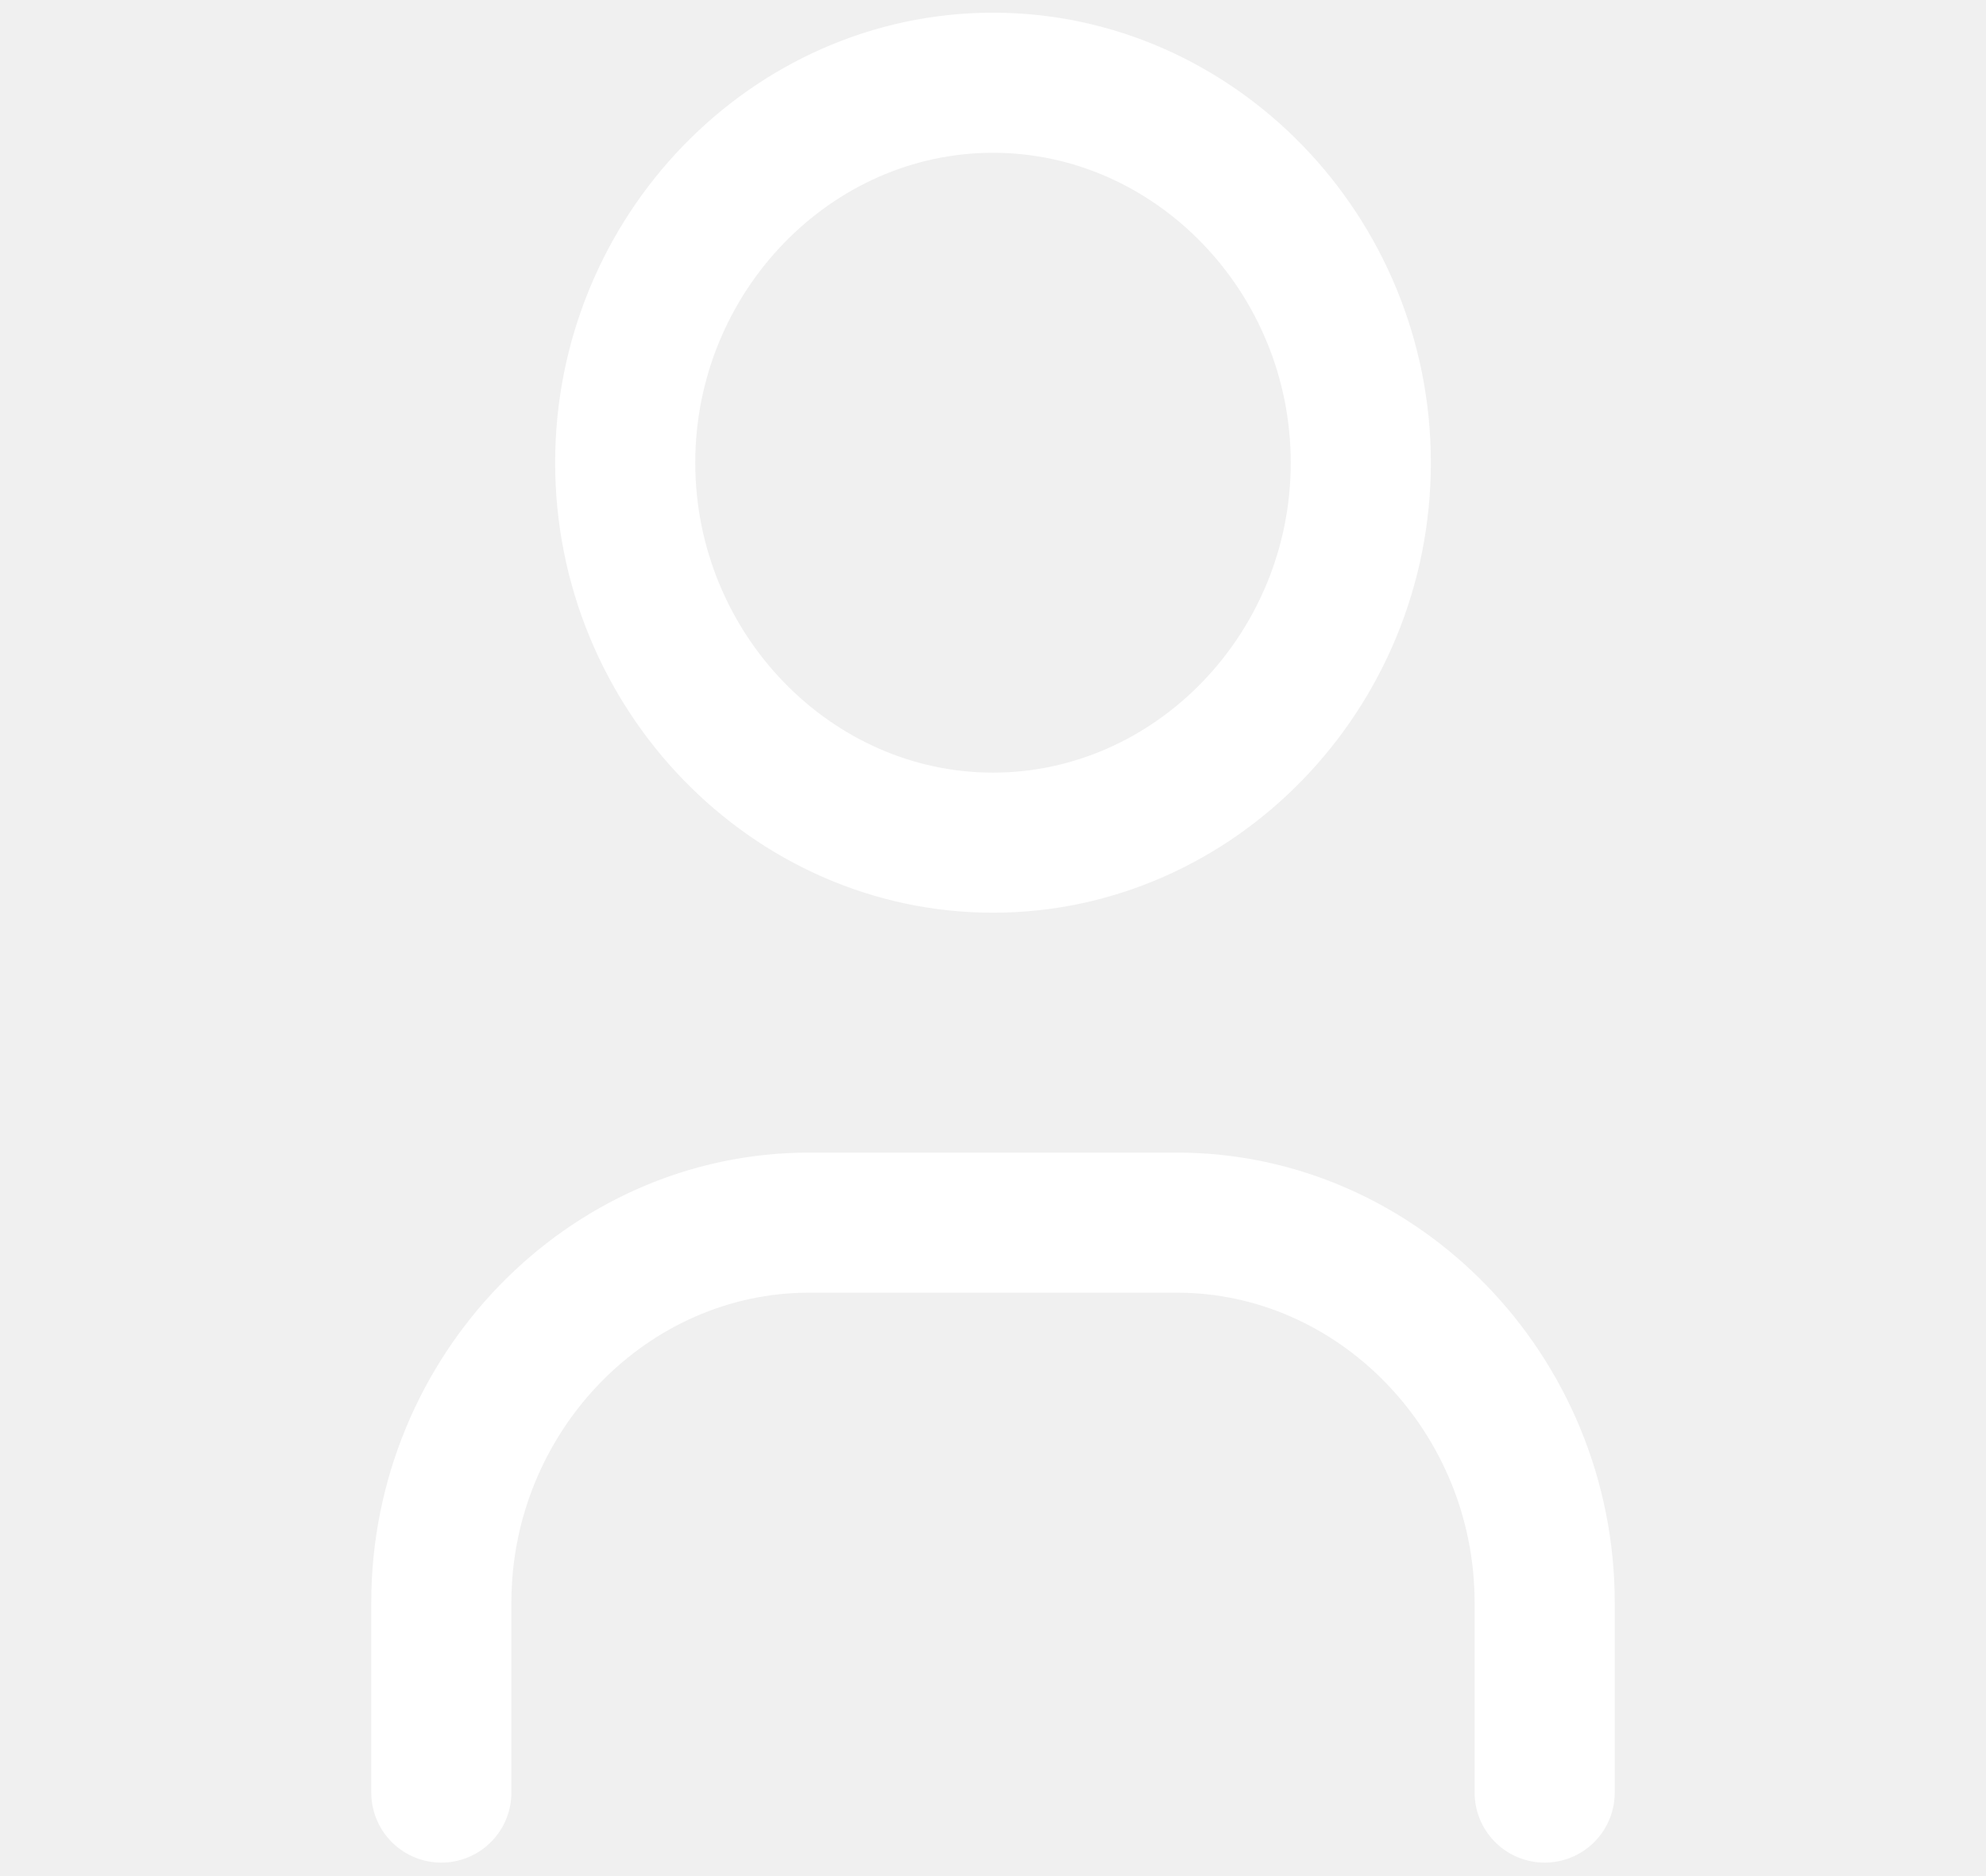
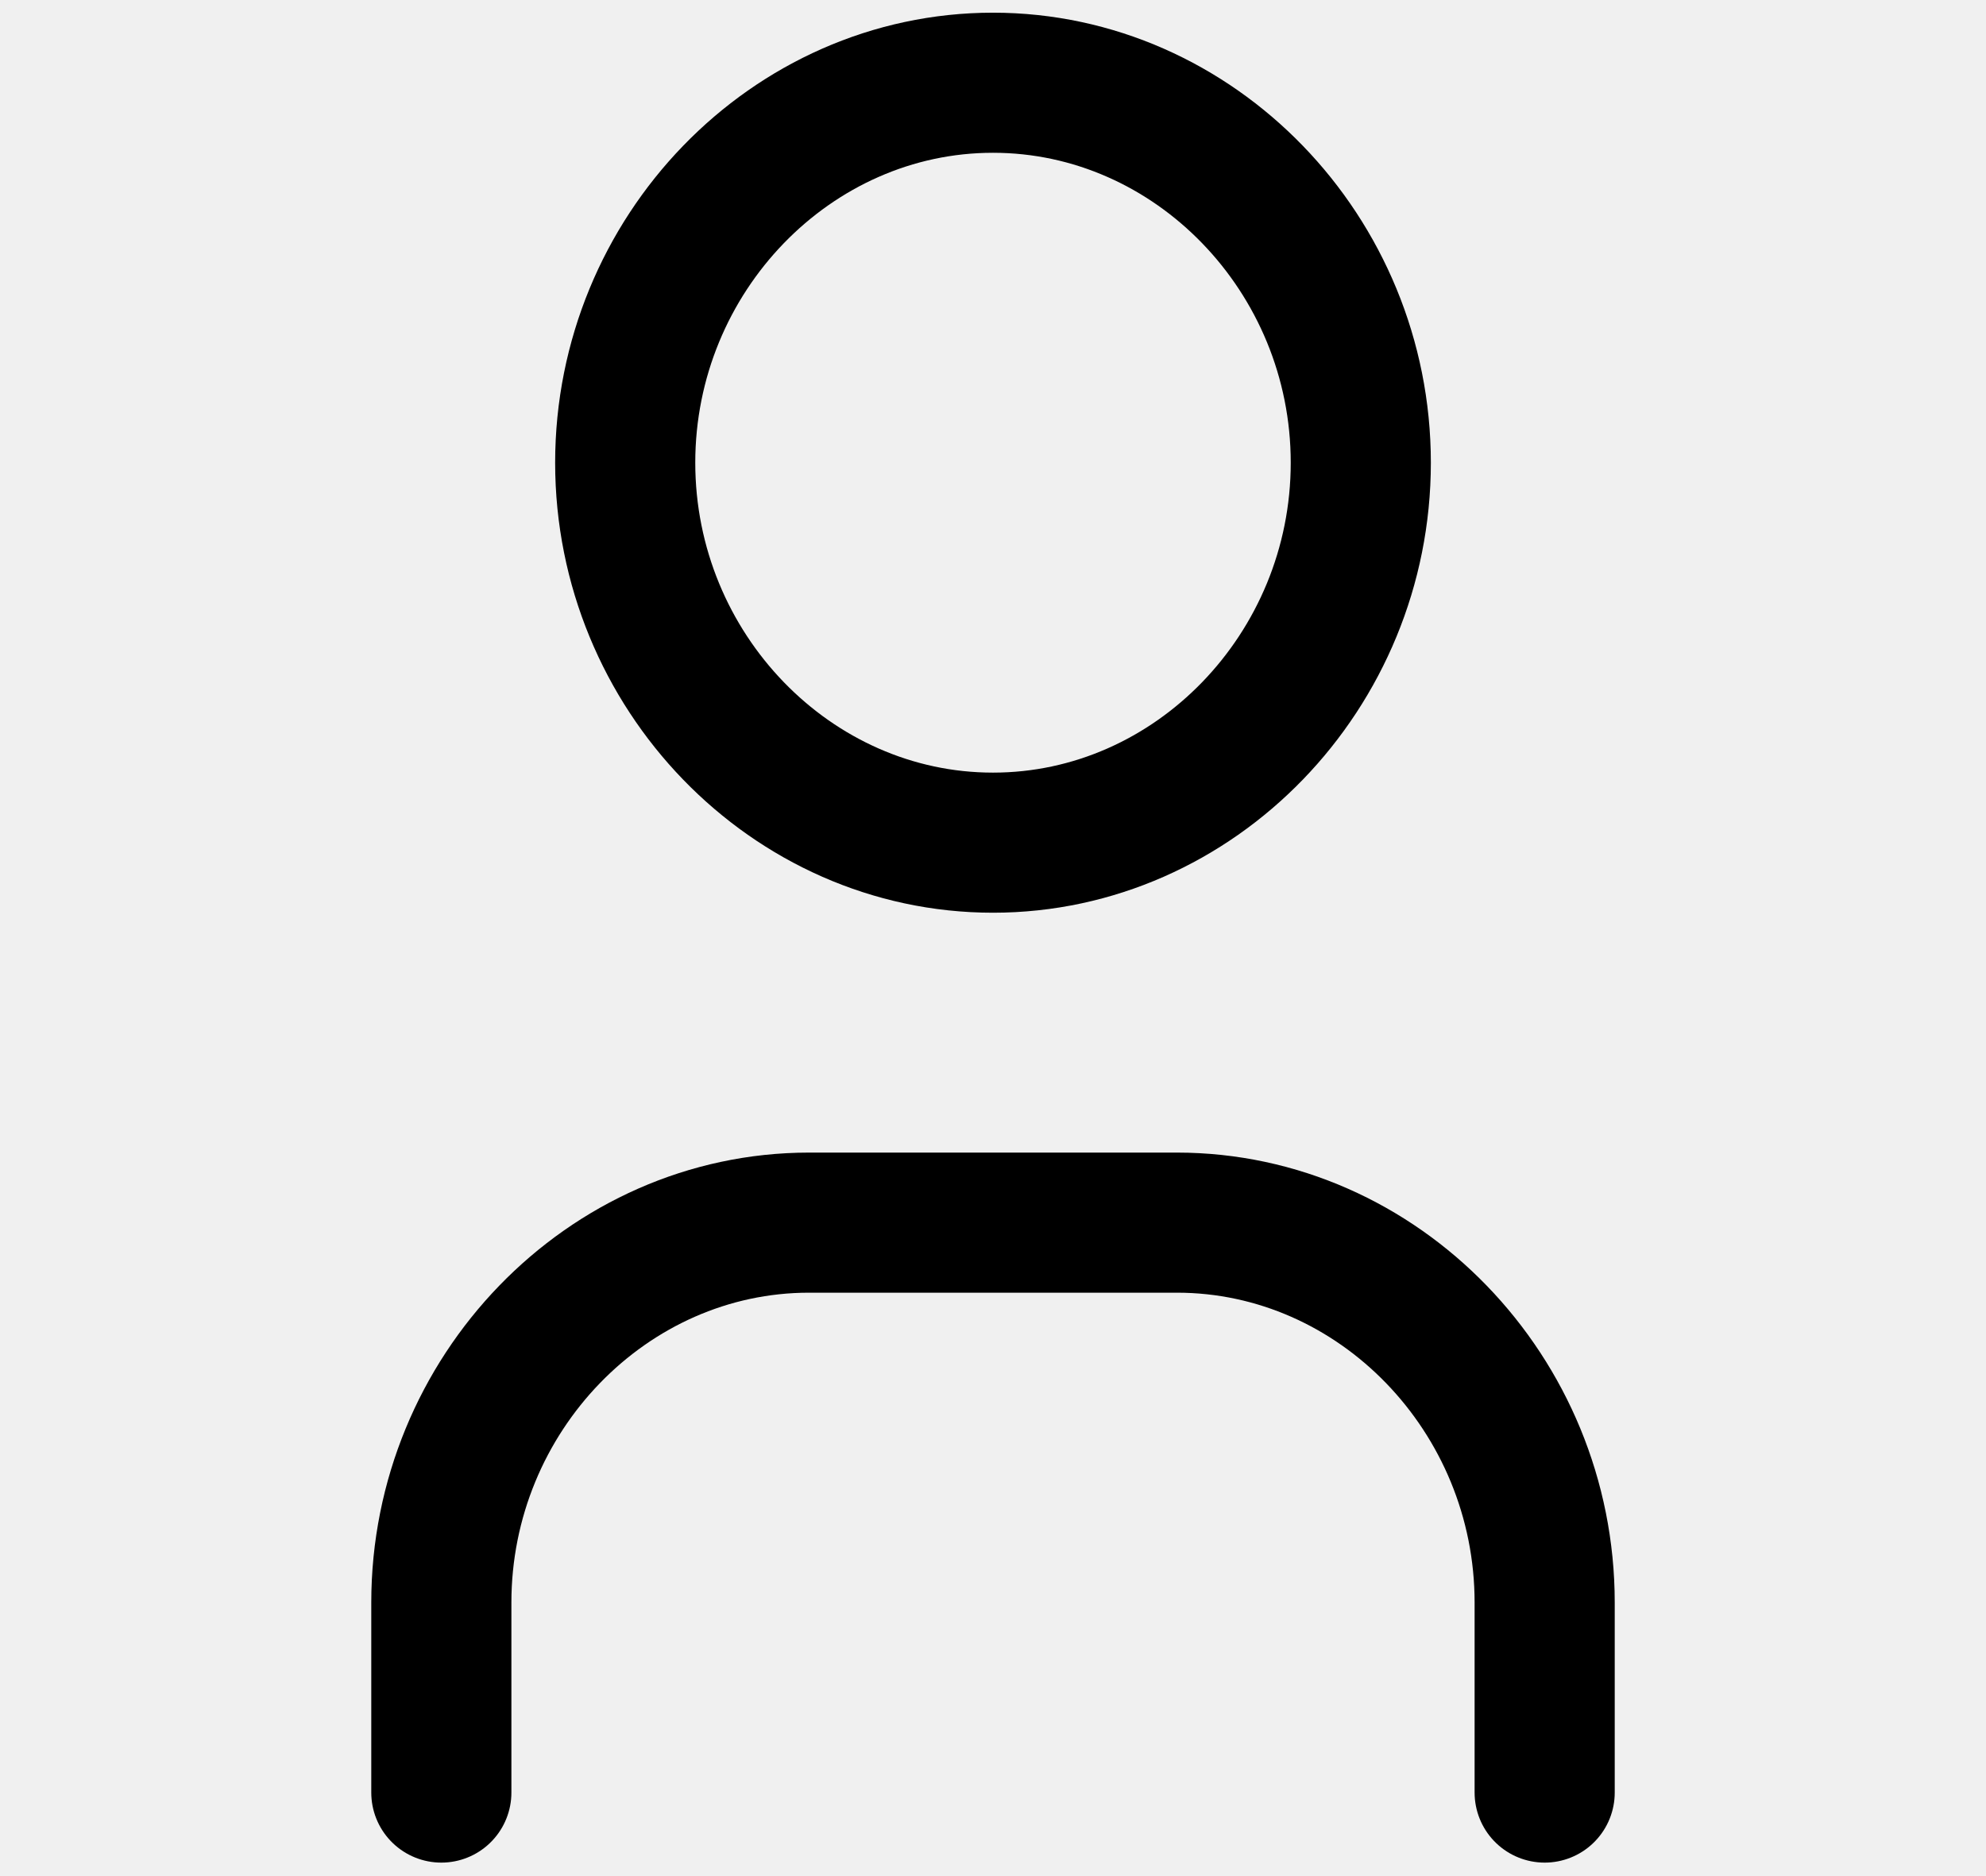
- <svg width="100%" height="100%" viewBox="0 0 36 34" style="fill-rule:evenodd;clip-rule:evenodd;stroke-linecap:round;stroke-linejoin:round;">
-   <path d="M11.333,8.389C11.333,12.168 14.343,15.278 18,15.278C21.657,15.278 24.667,12.168 24.667,8.389C24.667,4.61 21.657,1.5 18,1.5C14.343,1.5 11.333,4.61 11.333,8.389" style="fill:none;fill-rule:nonzero;stroke:#fff;stroke-width:2.54px;" />
-   <path d="M8,32.5L8,29.056C8,25.276 11.009,22.167 14.667,22.167L21.333,22.167C24.991,22.167 28,25.276 28,29.056L28,32.5" style="fill:none;fill-rule:nonzero;stroke:#fff;stroke-width:2.54px;" />
+ <svg width="100%" height="100%" viewBox="0 0 36 34" stroke="currentColor" fill="none" style="fill-rule:evenodd;clip-rule:evenodd;stroke-linecap:round;stroke-linejoin:round;">
+   <path d="M11.333,8.389C11.333,12.168 14.343,15.278 18,15.278C21.657,15.278 24.667,12.168 24.667,8.389C24.667,4.61 21.657,1.5 18,1.5C14.343,1.5 11.333,4.61 11.333,8.389" style="fill-rule:nonzero;stroke-width:2.54px;" />
+   <path d="M8,32.5L8,29.056C8,25.276 11.009,22.167 14.667,22.167L21.333,22.167C24.991,22.167 28,25.276 28,29.056L28,32.5" style="fill-rule:nonzero;stroke-width:2.54px;" />
</svg>
